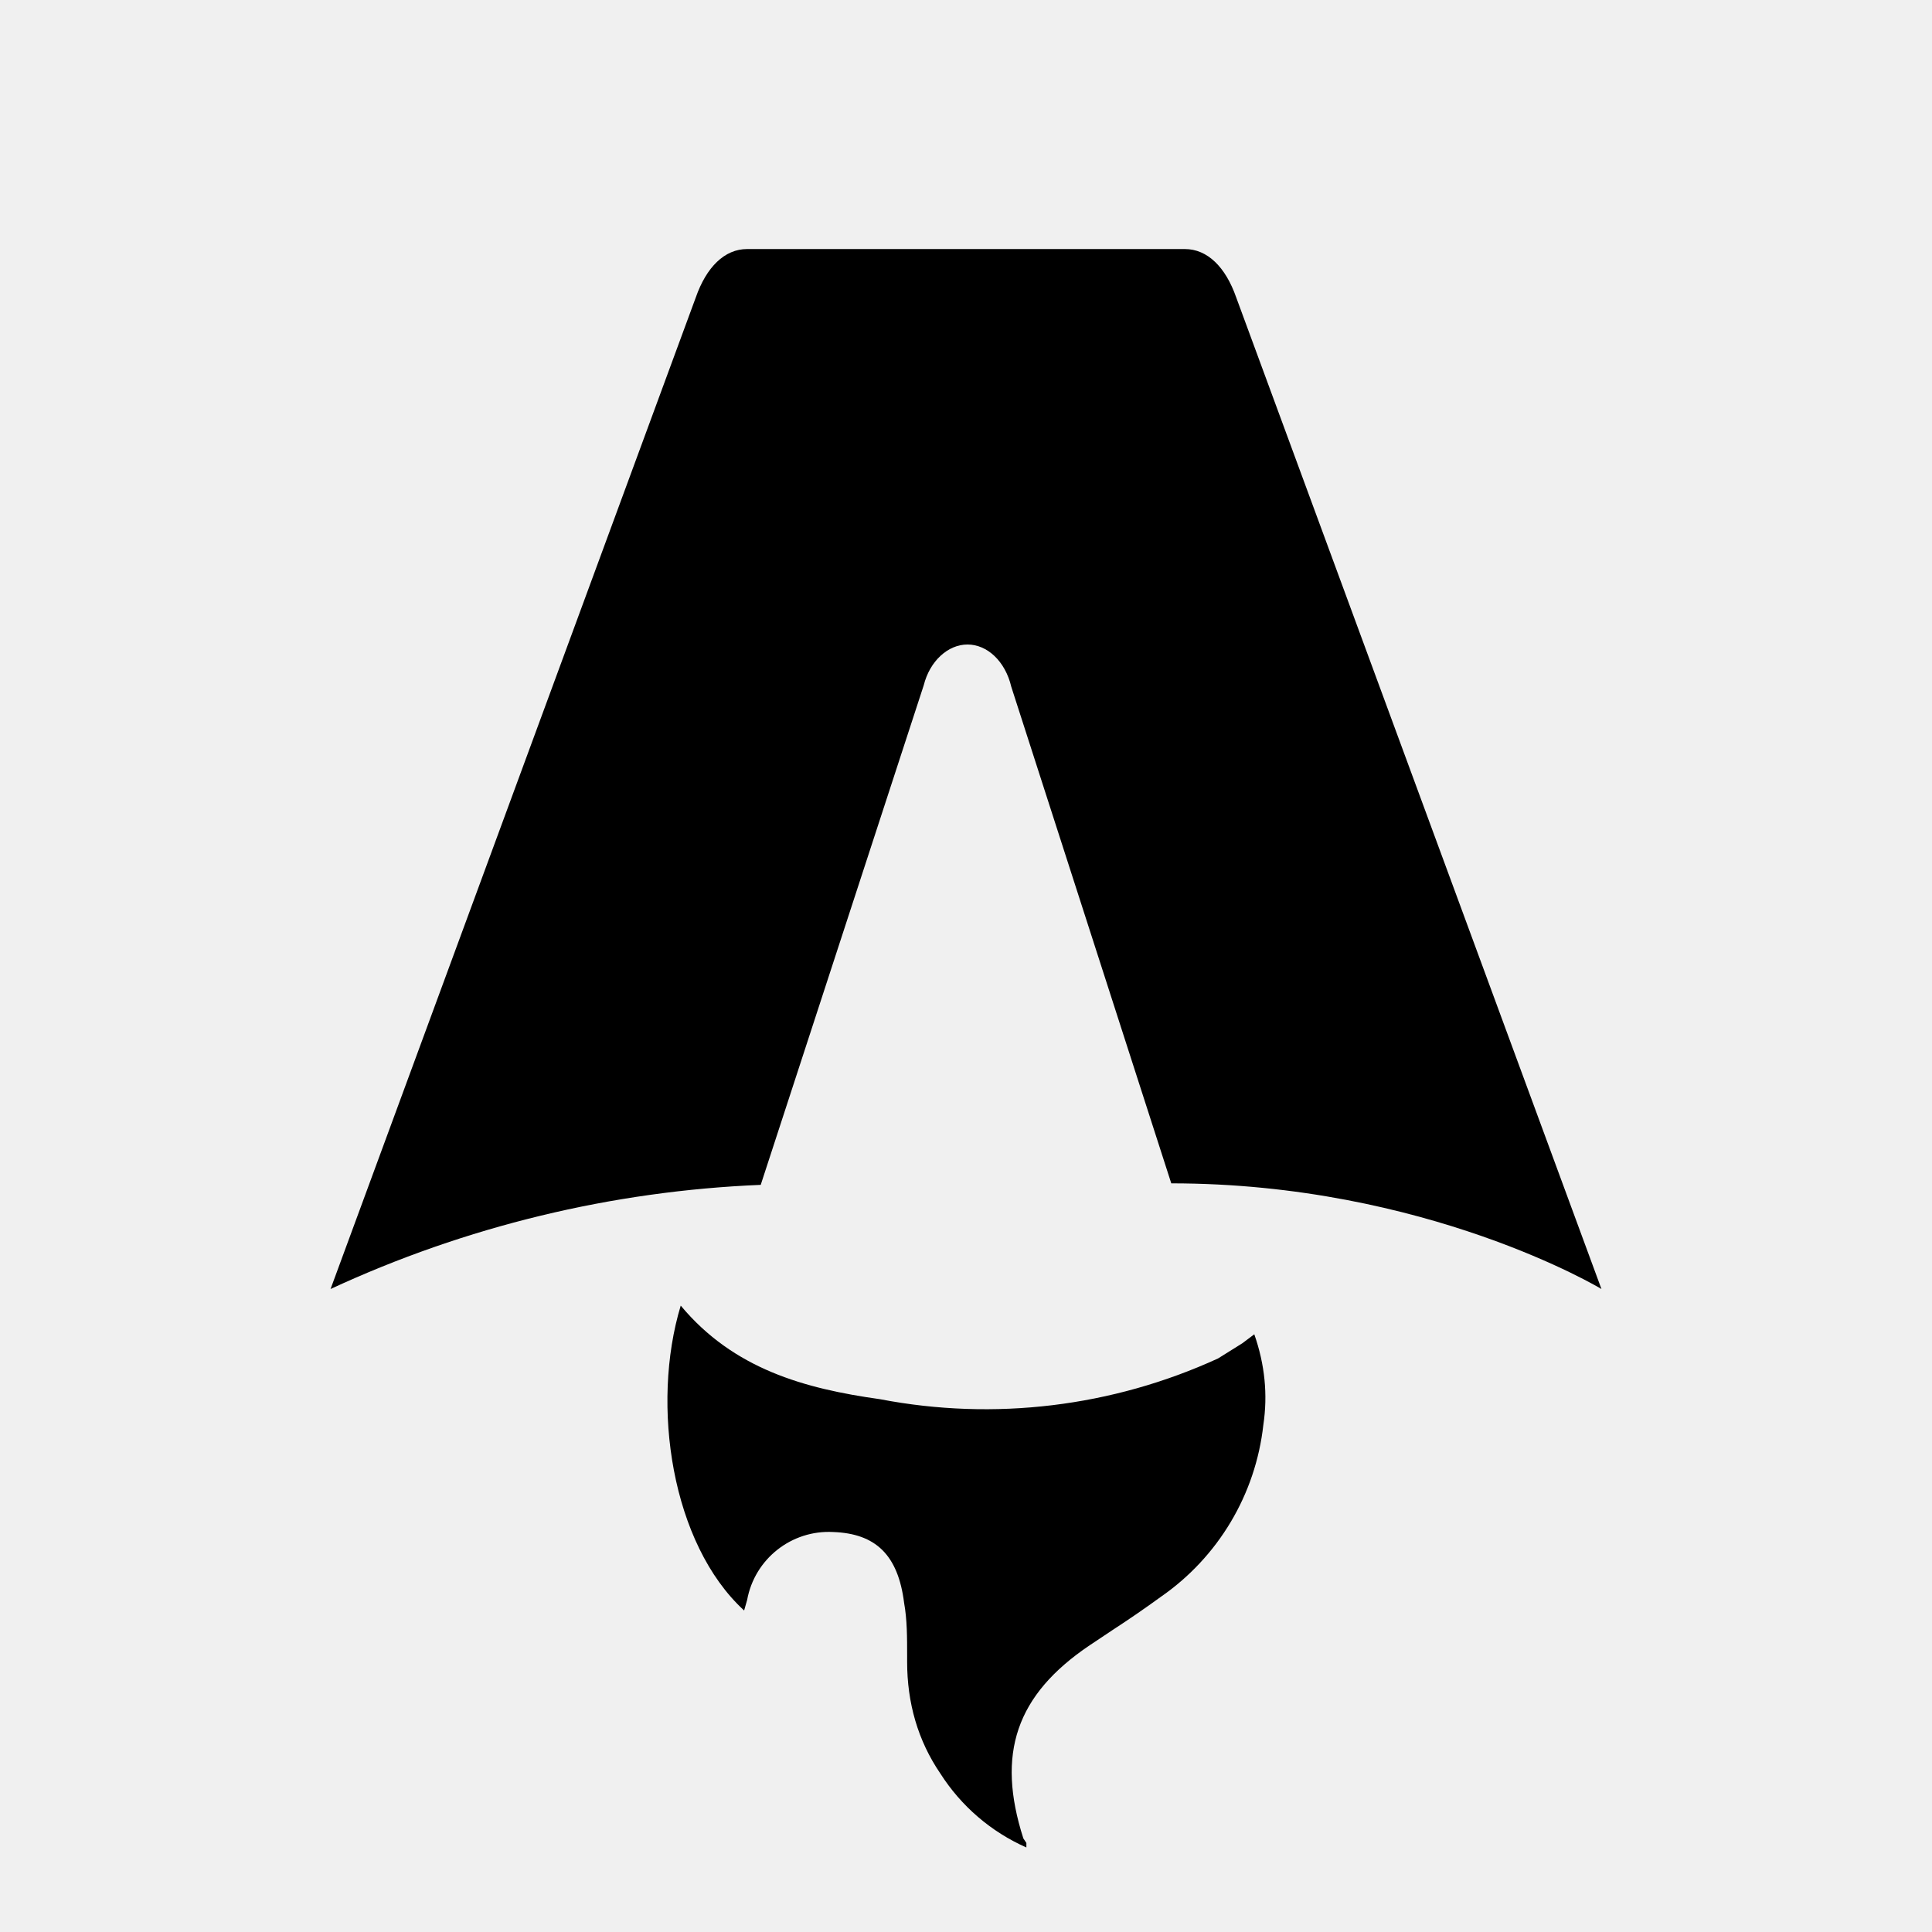
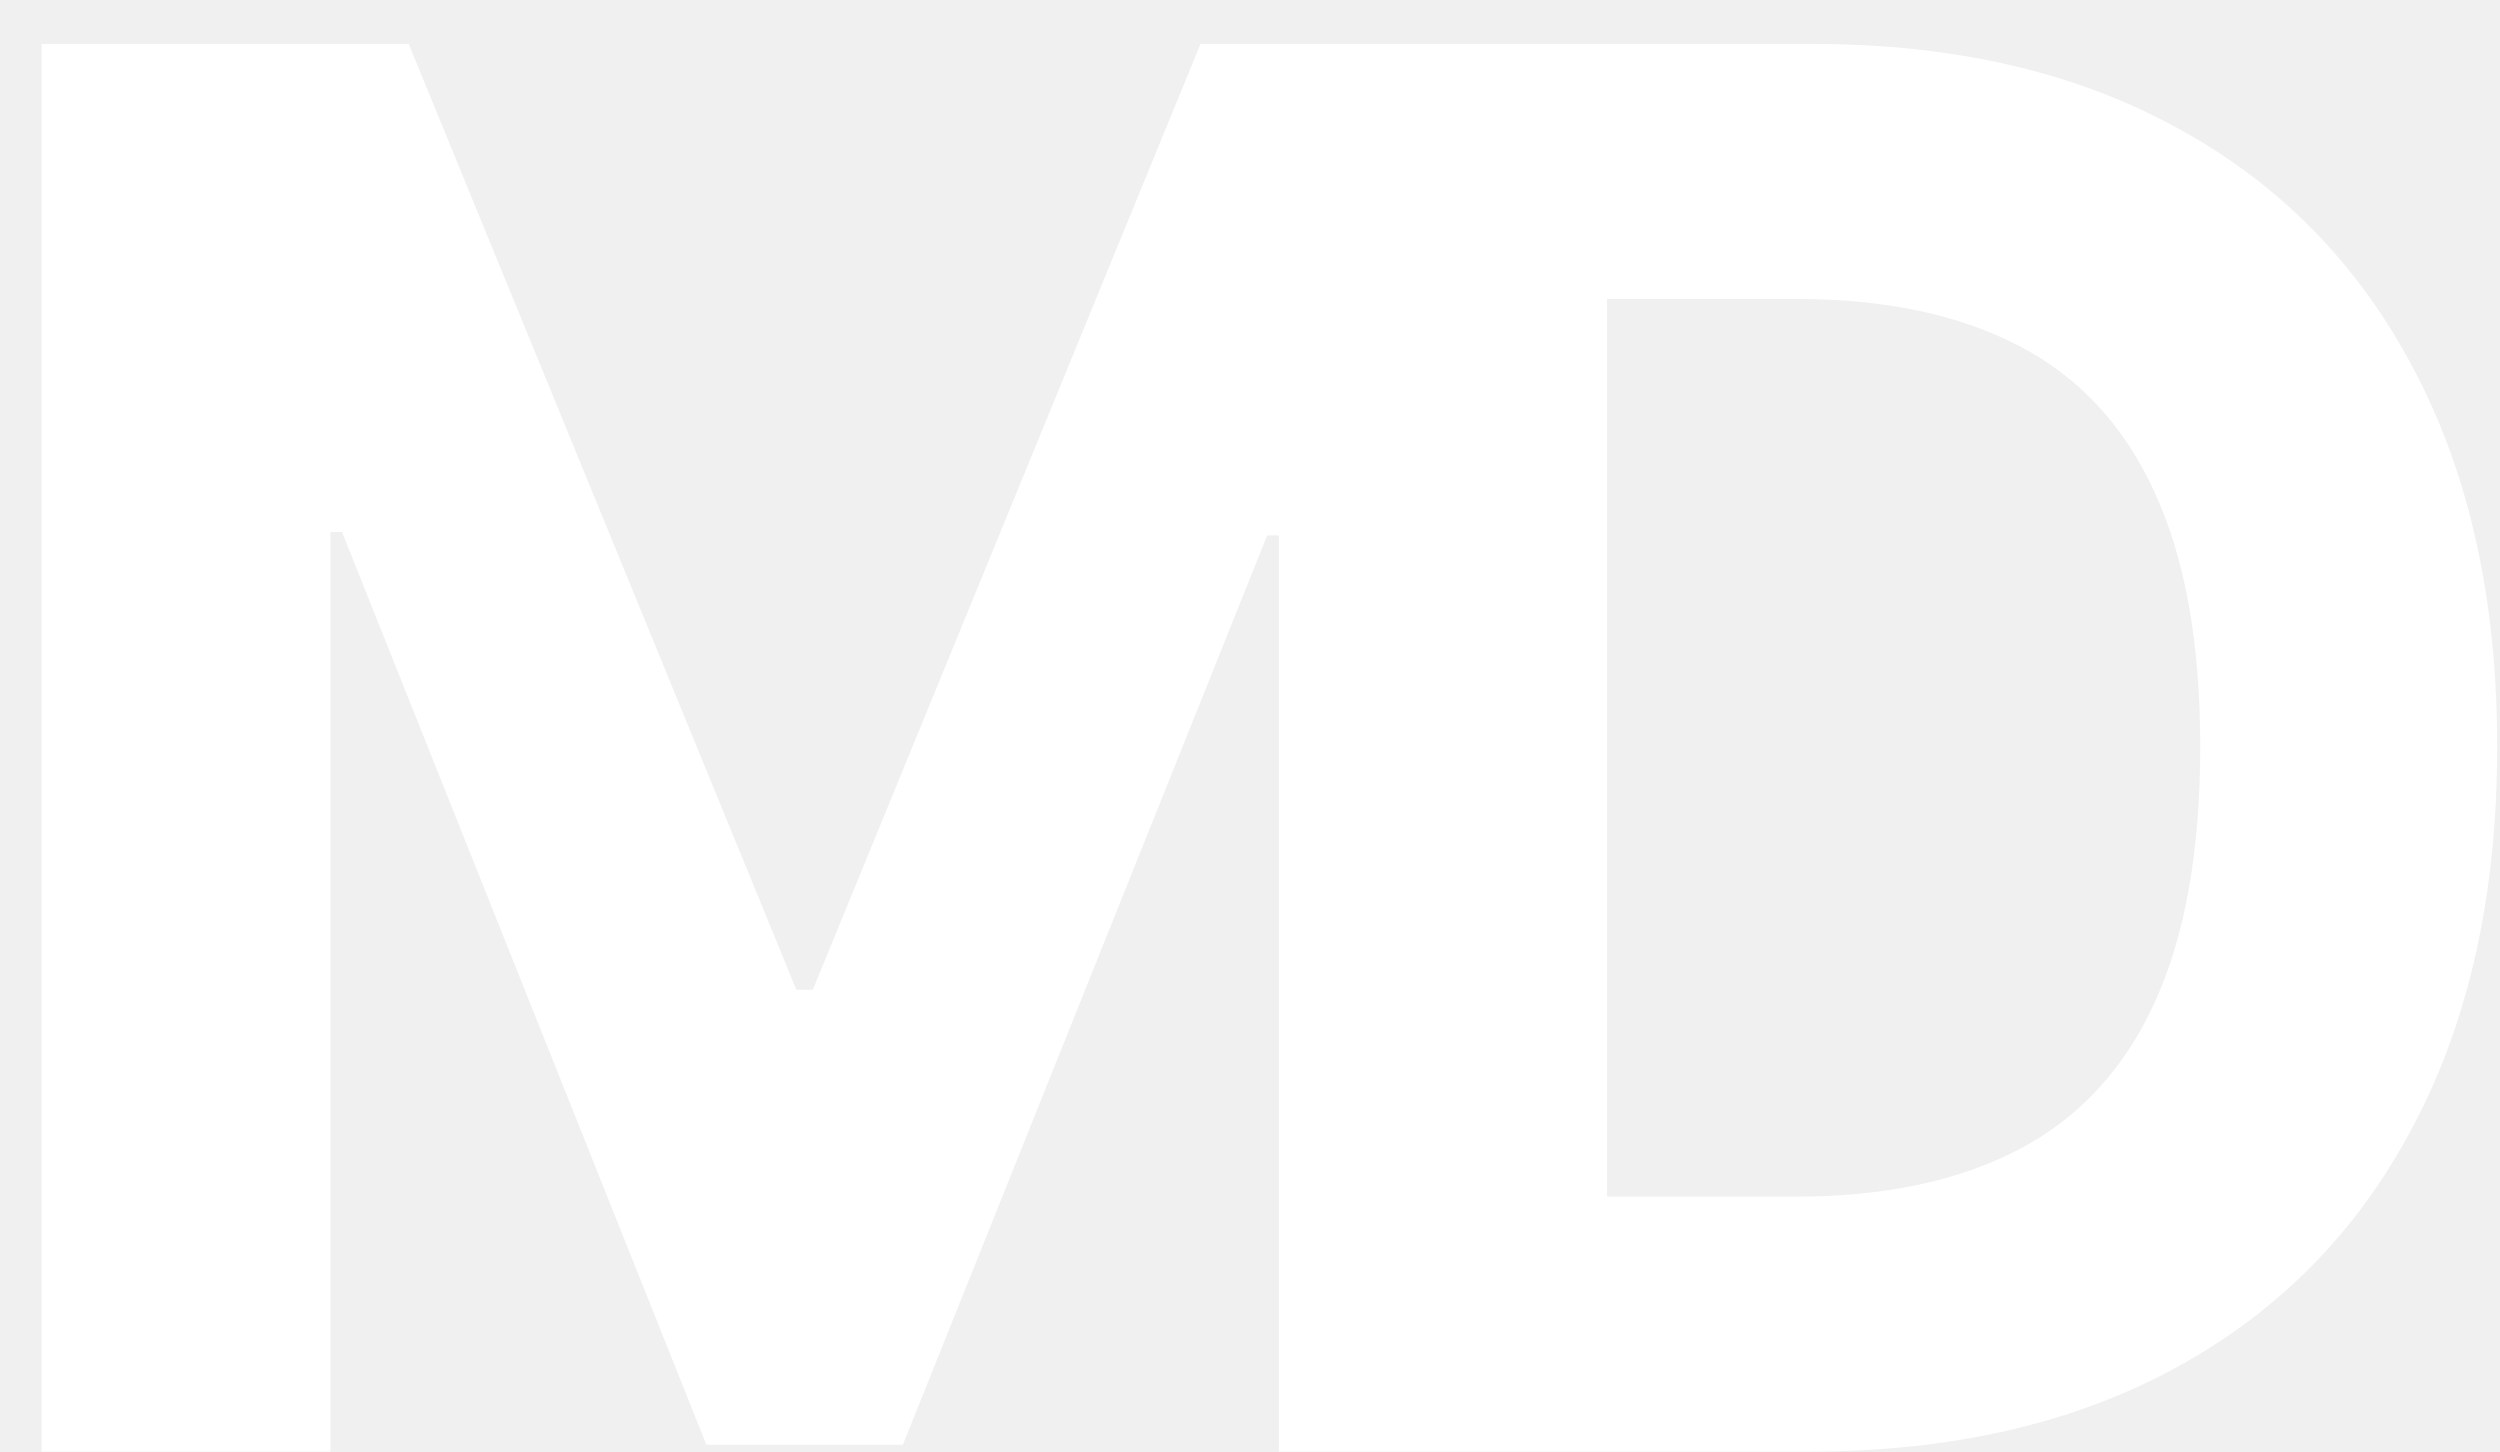
- <svg xmlns="http://www.w3.org/2000/svg" fill="none" viewBox="0 0 128 128">
-   <path d="M50.4 78.5a75.1 75.1 0 0 0-28.5 6.9l24.2-65.7c.7-2 1.9-3.2 3.4-3.2h29c1.5 0 2.7 1.2 3.4 3.2l24.2 65.7s-11.6-7-28.5-7L67 45.5c-.4-1.7-1.6-2.8-2.9-2.8-1.3 0-2.5 1.1-2.9 2.7L50.4 78.5Zm-1.1 28.2Zm-4.2-20.2c-2 6.6-.6 15.8 4.2 20.2a17.5 17.5 0 0 1 .2-.7 5.5 5.5 0 0 1 5.7-4.5c2.8.1 4.3 1.5 4.7 4.7.2 1.1.2 2.3.2 3.5v.4c0 2.7.7 5.2 2.2 7.4a13 13 0 0 0 5.7 4.9v-.3l-.2-.3c-1.8-5.6-.5-9.5 4.4-12.8l1.5-1a73 73 0 0 0 3.2-2.2 16 16 0 0 0 6.8-11.4c.3-2 .1-4-.6-6l-.8.6-1.6 1a37 37 0 0 1-22.4 2.7c-5-.7-9.7-2-13.2-6.2Z" />
+ <svg xmlns="http://www.w3.org/2000/svg" width="31" height="18" viewBox="0 0 31 18" fill="none">
+   <path d="M0.517 0.545H5.068L9.875 12.273H10.079L14.886 0.545H19.438V18H15.858V6.639H15.713L11.196 17.915H8.759L4.241 6.597H4.097V18H0.517V0.545ZM22.425 18H16.238V0.545H22.477C24.232 0.545 25.744 0.895 27.011 1.594C28.278 2.287 29.252 3.284 29.934 4.585C30.622 5.886 30.965 7.443 30.965 9.256C30.965 11.074 30.622 12.636 29.934 13.943C29.252 15.25 28.272 16.253 26.994 16.952C25.721 17.651 24.198 18 22.425 18ZM19.928 14.838H22.272C23.363 14.838 24.281 14.645 25.025 14.258C25.775 13.867 26.337 13.261 26.712 12.443C27.093 11.619 27.283 10.557 27.283 9.256C27.283 7.966 27.093 6.912 26.712 6.094C26.337 5.276 25.778 4.673 25.033 4.287C24.289 3.901 23.372 3.707 22.281 3.707H19.928V14.838Z" fill="white" />
  <style>
-         path { fill: #000; }
-         @media (prefers-color-scheme: dark) {
-             path { fill: #FFF; }
+     @media (prefers-color-scheme: dark) {
+         path {
+             fill: white;
        }
-     </style>
+     }
+     @media (prefers-color-scheme: light) {
+         path {
+             fill: black;
+         }
+     }
+   </style>
</svg>
